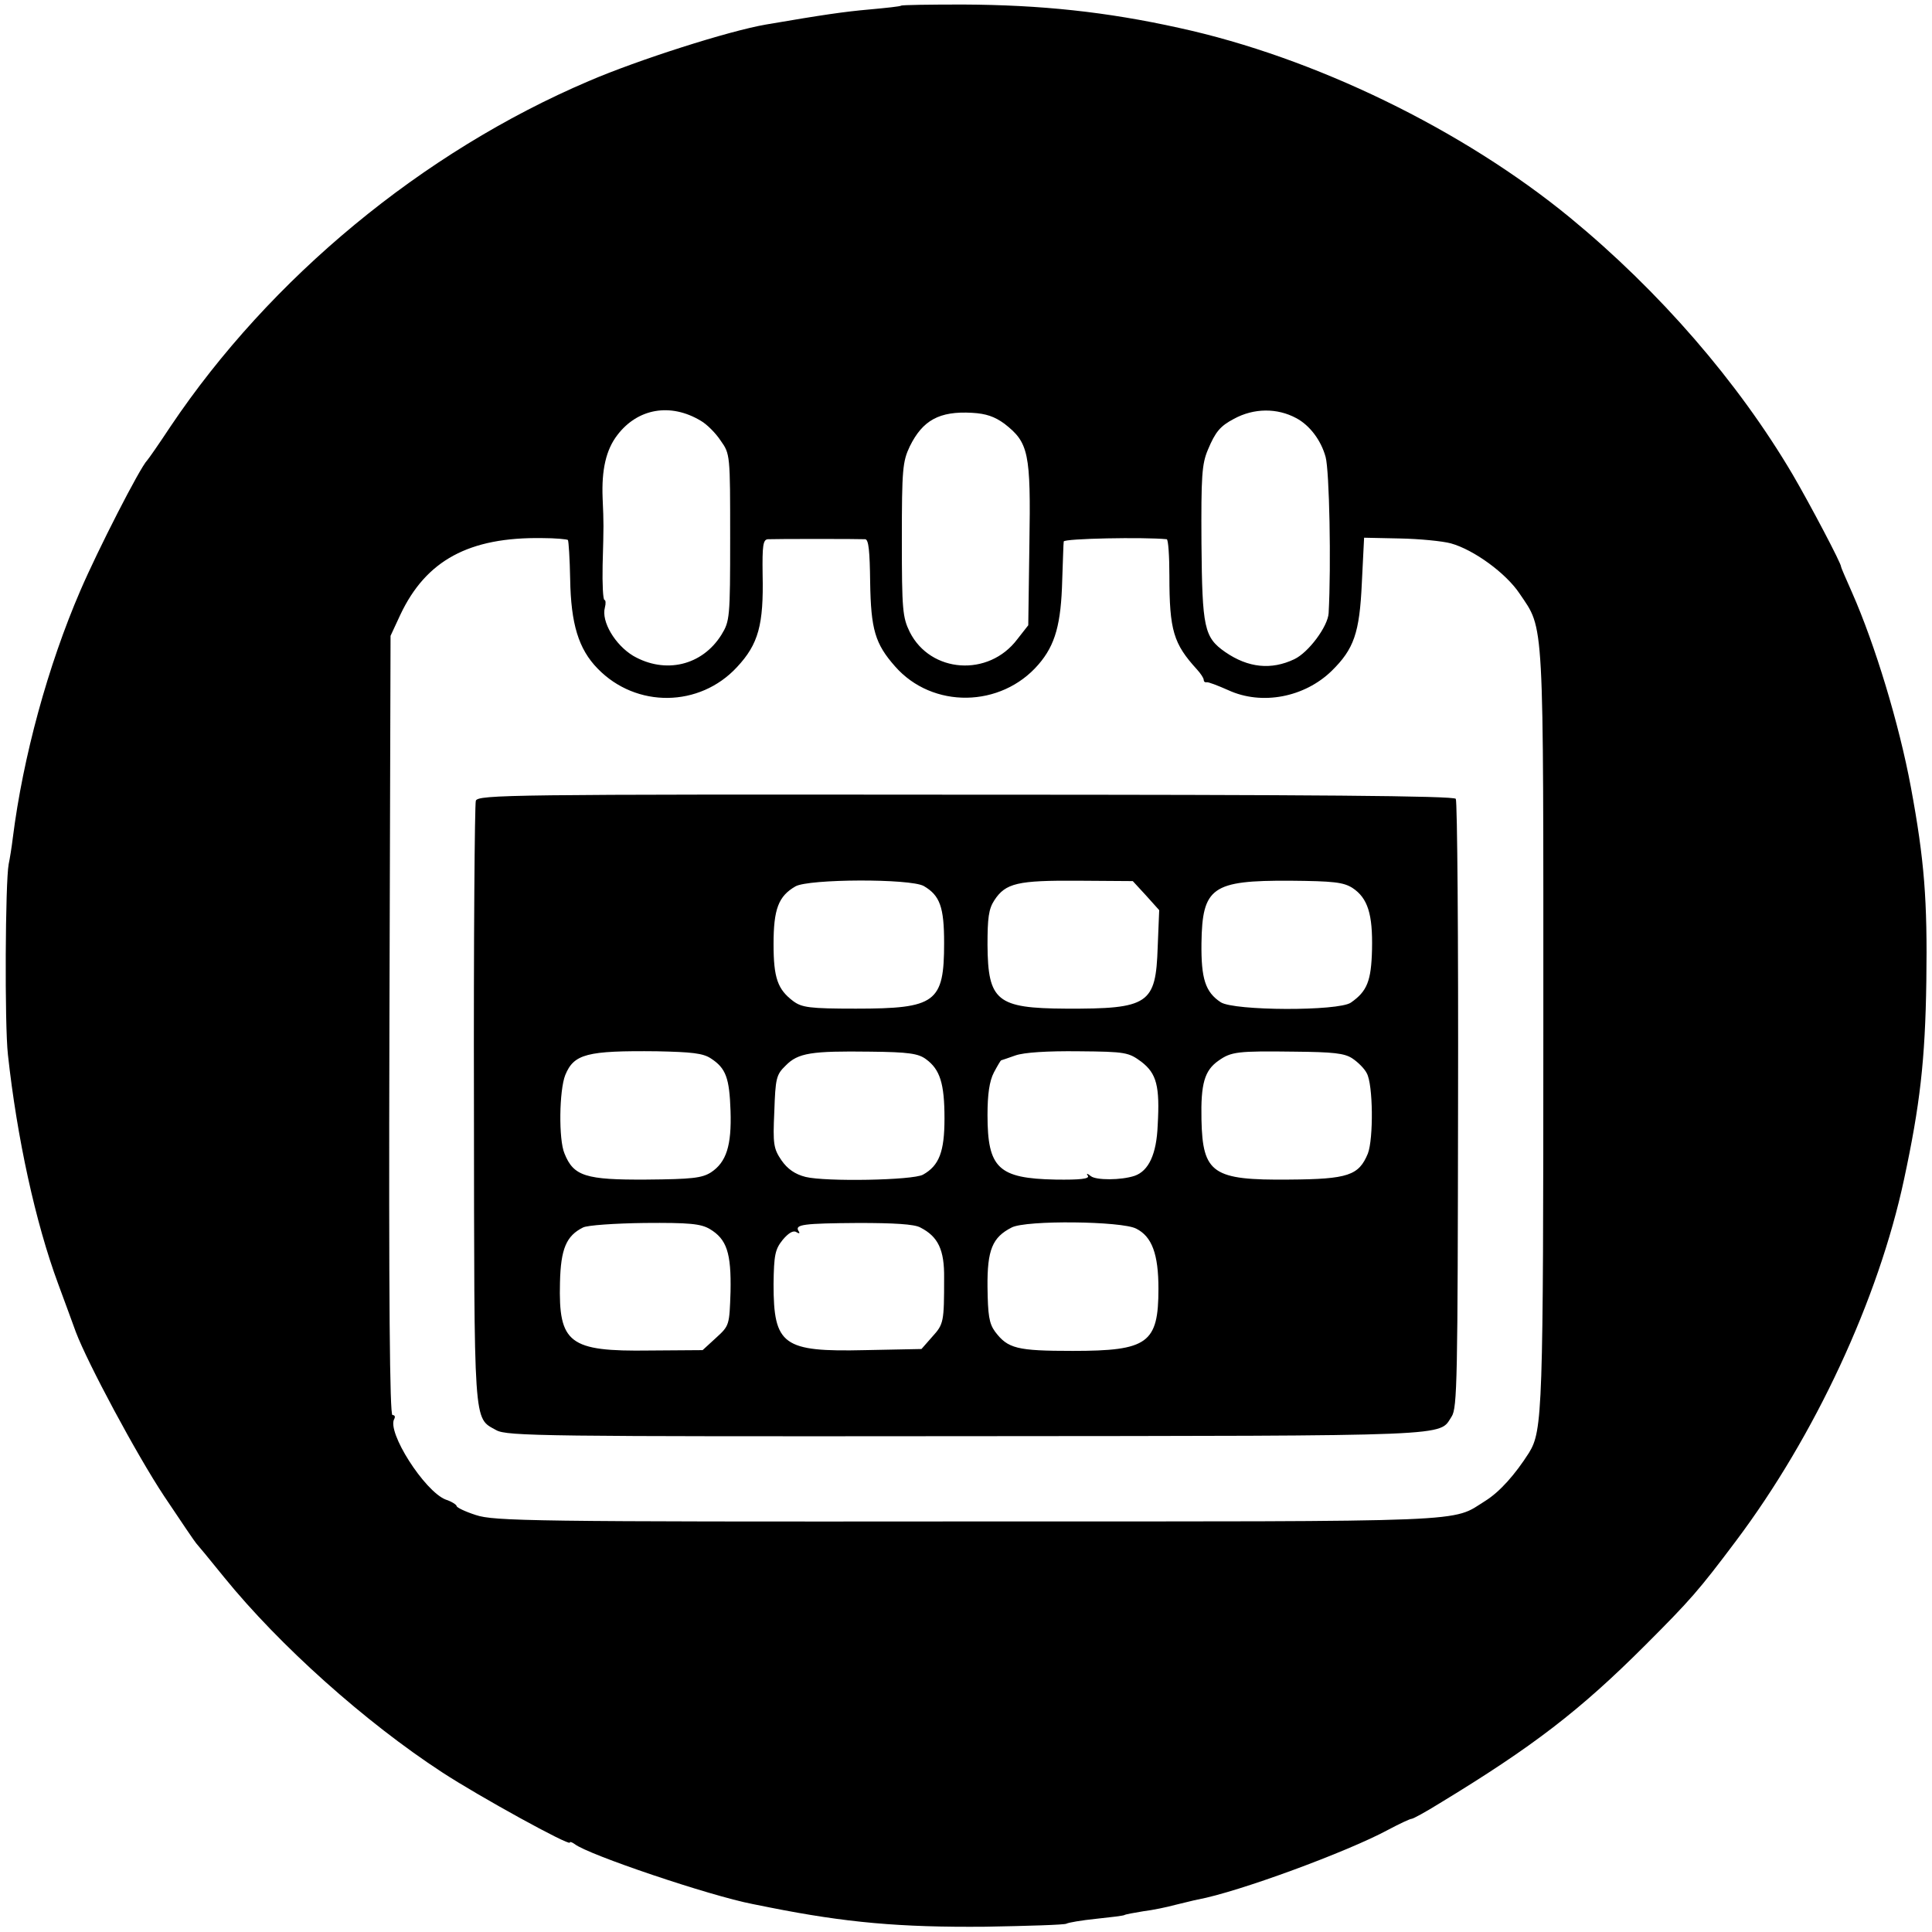
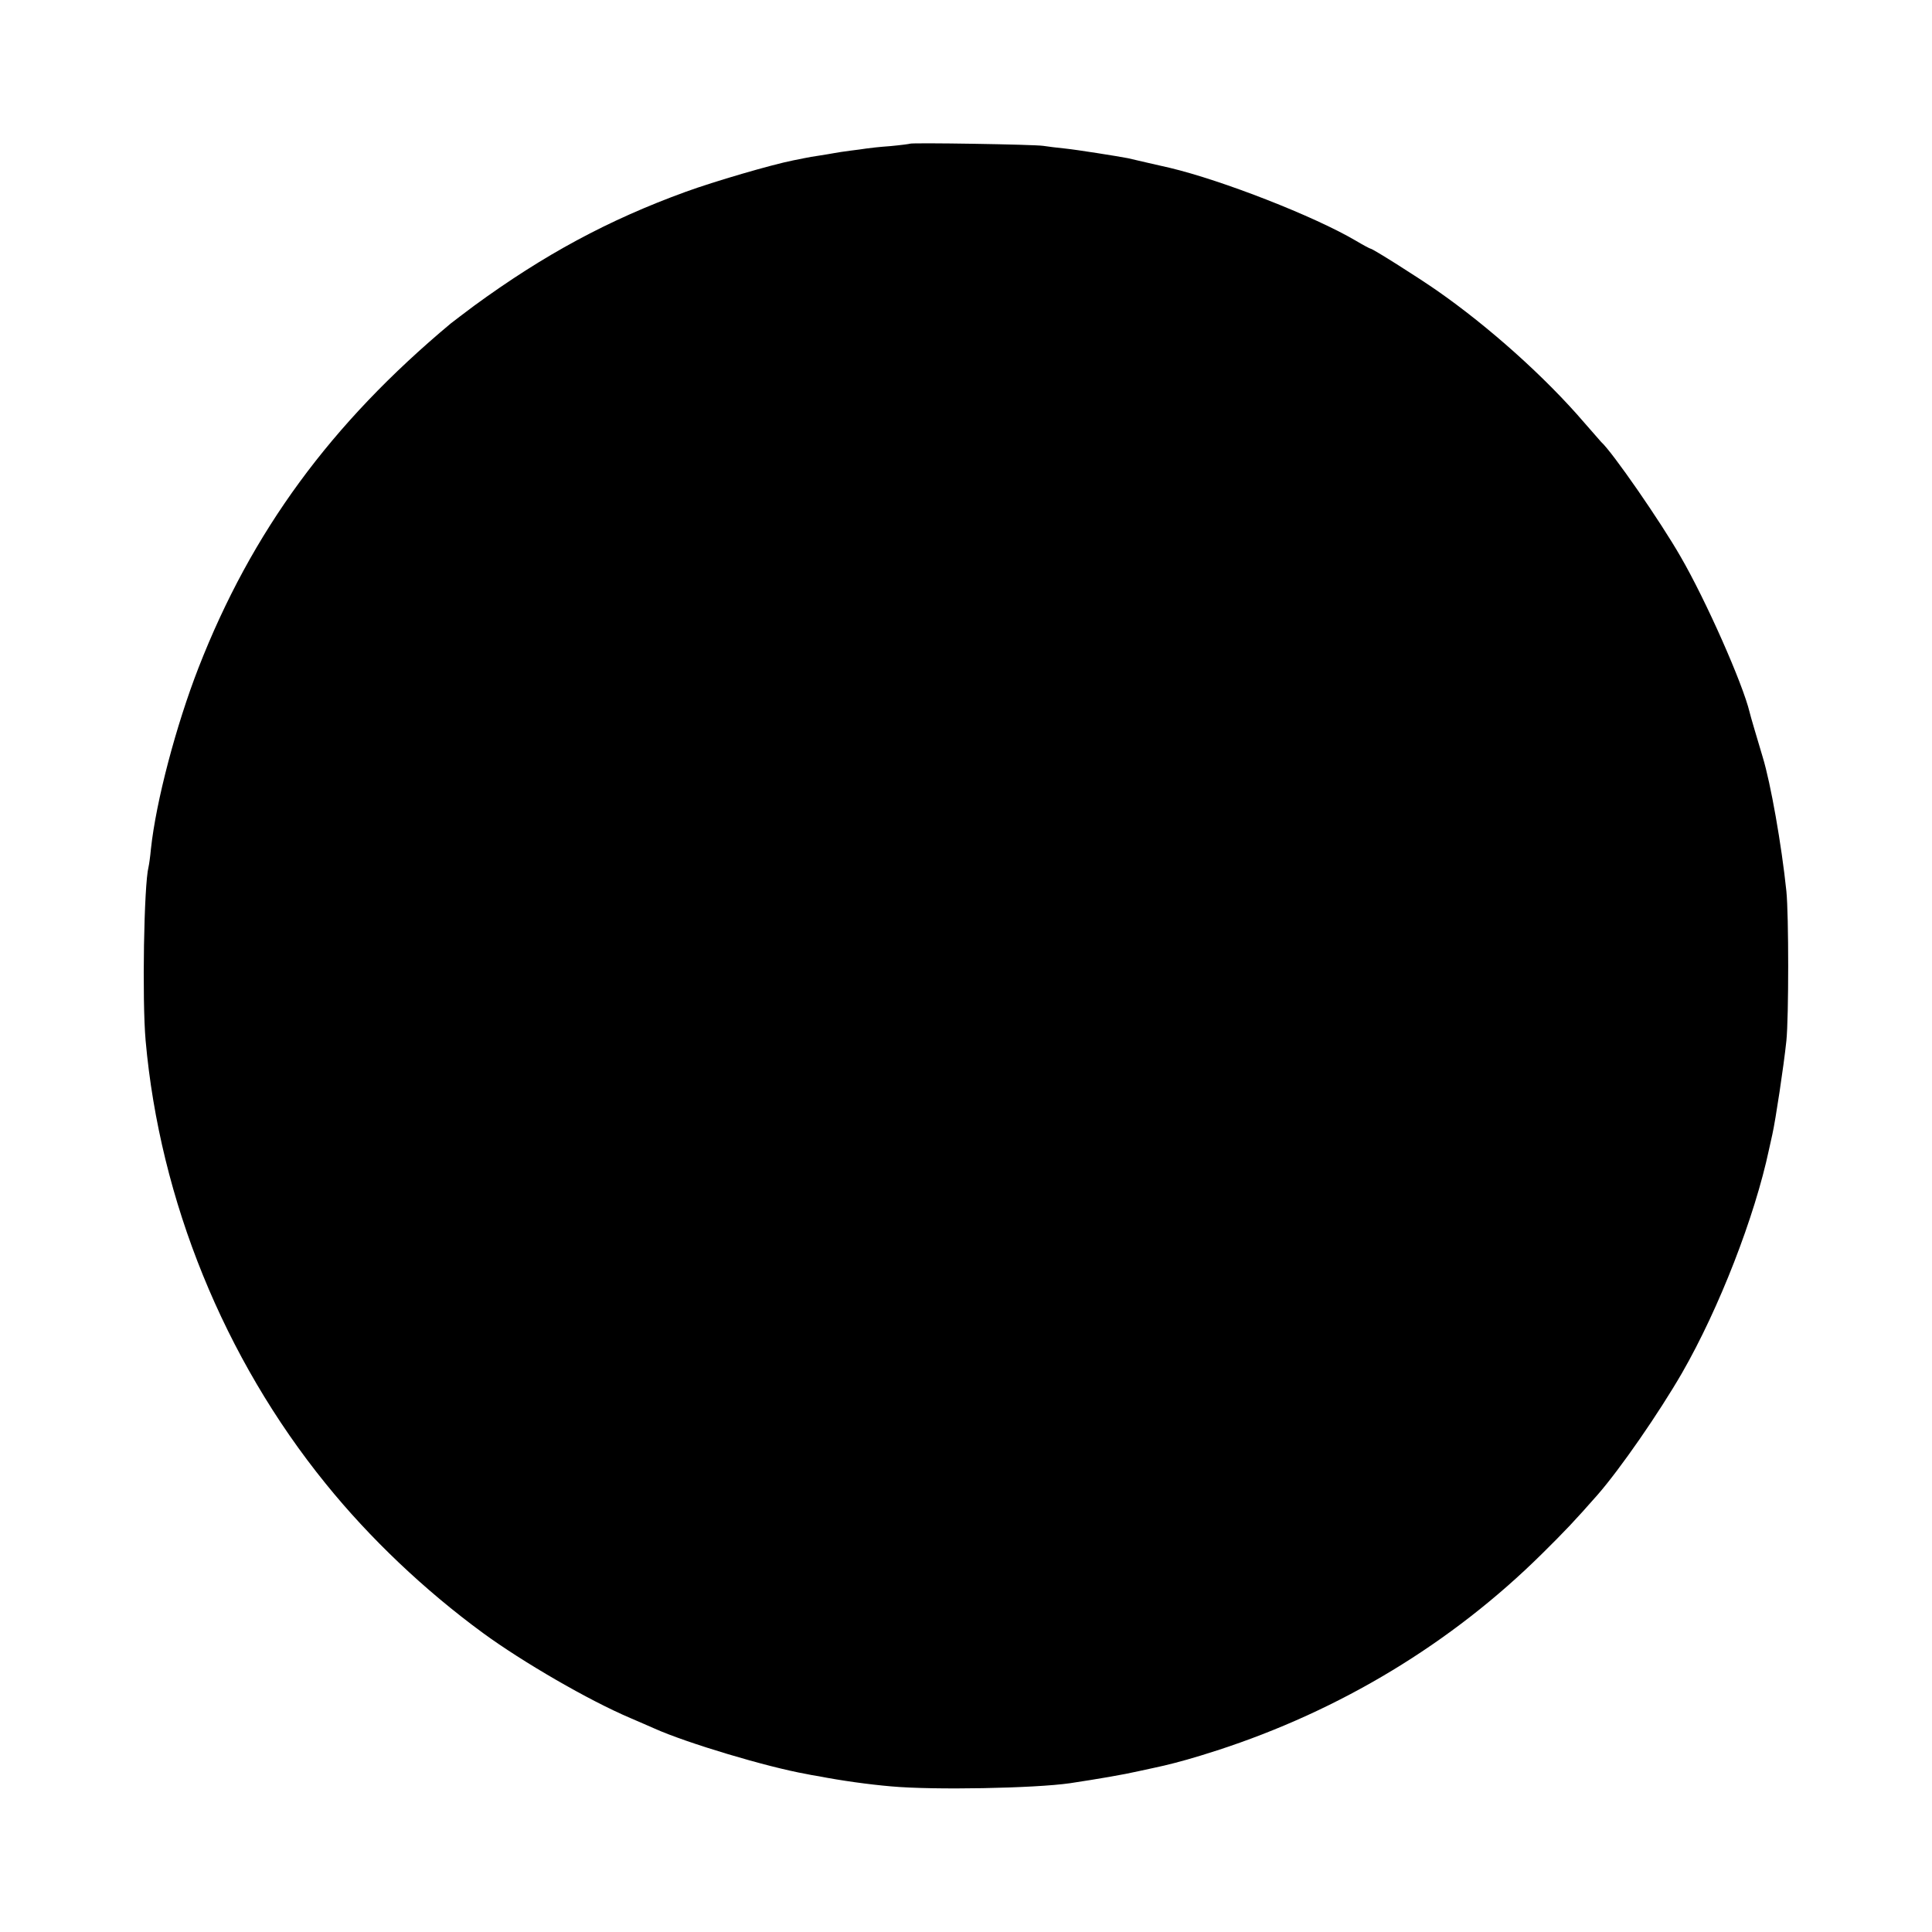
- <svg xmlns="http://www.w3.org/2000/svg" version="1.0" width="512pt" height="512pt" viewBox="0 0 512 512" preserveAspectRatio="xMidYMid meet">
-   <g transform="translate(0,512) scale(0.1,-0.1)" fill="#000000" stroke="none">
-     <path d="M2388 5105 c-2 -2 -39 -6 -83 -10 -68 -6 -123 -14 -275 -40 -99 -17 -340 -94 -470 -150 -441 -188 -844 -522 -1108 -915 -31 -47 -59 -87 -62 -90 -19 -19 -131 -238 -177 -345 -86 -199 -152 -441 -179 -655 -3 -25 -8 -56 -11 -70 -9 -47 -11 -425 -2 -505 24 -220 73 -445 133 -607 19 -51 40 -109 47 -128 31 -82 161 -325 234 -435 44 -66 82 -122 85 -125 3 -3 36 -43 74 -90 147 -181 374 -384 578 -517 98 -64 338 -196 338 -186 0 3 6 1 13 -4 35 -28 358 -137 472 -159 11 -2 31 -6 45 -9 201 -40 345 -53 571 -51 113 2 210 5 215 8 5 3 40 9 79 13 38 4 72 8 75 10 3 2 26 6 50 10 25 3 63 11 85 17 22 5 48 12 59 14 108 20 398 127 505 185 30 16 58 29 62 29 4 0 37 18 74 41 247 150 372 246 545 419 119 119 142 145 241 277 208 277 377 639 445 958 42 196 56 315 59 525 3 214 -5 320 -41 514 -31 167 -95 378 -156 516 -16 36 -29 66 -29 68 2 6 -83 167 -128 244 -145 246 -353 486 -590 681 -285 234 -678 425 -1036 503 -194 43 -367 61 -572 62 -89 0 -163 -1 -165 -3z m-531 -1100 c16 -9 40 -33 53 -53 25 -35 25 -38 25 -256 0 -213 -1 -222 -23 -258 -51 -82 -149 -105 -234 -56 -48 29 -85 91 -75 128 3 11 2 20 -1 20 -4 0 -6 42 -5 92 3 110 3 108 0 178 -3 75 9 128 39 167 54 71 141 86 221 38z m1578 7 c36 -19 66 -59 78 -103 10 -36 15 -286 8 -414 -2 -35 -53 -104 -91 -122 -61 -29 -122 -23 -183 19 -56 39 -61 64 -63 288 -1 179 1 210 17 248 20 48 33 63 69 82 53 29 115 29 165 2z m-773 -15 c64 -50 70 -76 66 -319 l-3 -215 -29 -37 c-76 -101 -230 -90 -285 19 -19 39 -21 58 -21 245 0 186 2 207 21 247 34 69 78 94 165 89 37 -2 60 -10 86 -29z m-1157 -308 c2 -3 5 -50 6 -104 2 -118 22 -185 73 -237 102 -105 270 -103 369 4 57 61 71 112 68 246 -1 76 1 92 14 93 20 1 241 1 258 0 9 -1 12 -31 13 -114 2 -125 13 -163 66 -223 99 -113 281 -110 380 5 45 52 60 108 63 224 2 51 3 97 4 102 1 8 213 12 273 6 4 -1 7 -44 7 -97 0 -145 11 -180 73 -248 10 -11 18 -23 18 -28 0 -4 3 -7 8 -6 4 1 30 -9 57 -21 89 -41 202 -19 274 51 59 58 74 100 80 233 l6 120 95 -2 c52 -1 113 -7 135 -13 61 -17 146 -79 182 -133 66 -98 63 -49 63 -1148 0 -1020 -2 -1070 -38 -1129 -37 -58 -77 -103 -115 -127 -93 -58 -11 -55 -1373 -55 -1154 -1 -1255 1 -1303 17 -28 9 -51 20 -51 24 0 3 -13 12 -29 17 -56 22 -157 180 -136 214 3 6 1 10 -5 10 -7 0 -10 298 -8 1033 l3 1032 26 56 c68 144 182 206 376 203 35 0 65 -3 68 -5z" />
-     <path d="M1261 2998 c-3 -9 -6 -371 -5 -805 1 -862 -2 -829 59 -863 28 -16 128 -17 1250 -16 1309 1 1247 -1 1282 52 15 23 16 98 17 826 1 440 -2 805 -6 811 -5 8 -377 11 -1298 11 -1205 1 -1293 0 -1299 -16z m1187 -226 c43 -25 54 -56 54 -151 0 -158 -22 -174 -234 -174 -123 0 -143 3 -166 20 -41 31 -52 61 -52 151 0 93 13 127 58 153 35 20 304 21 340 1z m589 -25 l35 -39 -4 -98 c-5 -151 -23 -164 -244 -163 -182 1 -206 20 -207 169 0 71 3 95 18 118 30 46 62 53 222 52 l145 -1 35 -38z m547 20 c41 -27 54 -70 52 -163 -2 -84 -13 -111 -56 -141 -33 -23 -310 -22 -345 1 -41 27 -52 63 -51 156 2 149 28 167 235 166 115 -1 141 -4 165 -19z m-1700 -452 c40 -26 49 -52 52 -139 3 -92 -11 -136 -52 -163 -24 -15 -50 -18 -171 -19 -161 -1 -193 9 -217 69 -16 37 -14 168 2 208 23 56 57 65 243 63 92 -2 122 -5 143 -19z m570 -2 c37 -27 49 -64 49 -157 0 -88 -14 -125 -57 -149 -27 -15 -258 -19 -311 -6 -28 7 -48 21 -64 44 -21 31 -23 43 -19 129 3 88 5 98 30 122 33 34 69 39 224 37 102 -1 128 -5 148 -20z m571 -7 c40 -31 49 -64 43 -168 -3 -77 -24 -121 -61 -134 -36 -12 -102 -12 -116 -1 -10 8 -13 8 -8 1 5 -8 -20 -11 -86 -10 -151 3 -180 30 -180 171 0 55 5 90 17 113 9 17 18 32 19 32 1 0 18 6 38 13 23 8 84 12 168 11 125 -1 132 -3 166 -28z m559 9 c15 -10 32 -27 38 -39 17 -30 18 -174 3 -213 -24 -58 -52 -68 -209 -69 -202 -2 -229 16 -232 159 -2 95 8 130 45 156 34 24 50 26 202 24 102 -1 132 -4 153 -18z m-1703 -452 c45 -27 57 -63 55 -166 -3 -89 -3 -90 -38 -122 l-36 -33 -141 -1 c-213 -3 -241 19 -237 180 2 90 17 124 61 146 11 6 85 11 163 12 119 1 149 -2 173 -16z m558 4 c47 -24 64 -59 63 -134 0 -116 -1 -122 -31 -155 l-29 -33 -150 -3 c-217 -5 -242 13 -242 175 1 77 4 92 24 117 15 18 28 26 36 21 8 -5 11 -4 6 3 -10 17 13 20 159 21 93 0 148 -3 164 -12z m572 -3 c42 -21 59 -68 59 -159 0 -145 -28 -165 -227 -165 -148 0 -172 6 -206 51 -16 22 -19 44 -20 118 -1 99 13 132 64 158 38 20 292 17 330 -3z" />
+ <svg xmlns="http://www.w3.org/2000/svg" version="1.0" width="800pt" height="800pt" viewBox="0 0 800 800" preserveAspectRatio="xMidYMid meet">
+   <g transform="translate(0,800) scale(0.1,-0.1)" fill="#000000" stroke="none">
+     <path d="M3768 7405 c-1 -1 -38 -6 -81 -10 -43 -3 -88 -8 -100 -10 -12 -2 -42 -6 -67 -9 -25 -3 -55 -8 -66 -10 -12 -2 -39 -7 -60 -10 -22 -3 -50 -8 -64 -11 -14 -3 -34 -7 -45 -9 -91 -18 -330 -88 -445 -130 -322 -117 -588 -261 -878 -473 -39 -29 -82 -62 -95 -72 -497 -415 -825 -862 -1045 -1426 -93 -239 -176 -553 -197 -750 -3 -33 -8 -67 -10 -75 -19 -74 -27 -549 -12 -719 59 -662 325 -1316 746 -1835 182 -225 408 -440 651 -618 164 -120 438 -279 610 -352 36 -15 80 -35 99 -43 133 -60 467 -160 631 -189 8 -2 31 -6 50 -9 92 -18 207 -34 300 -42 176 -16 593 -8 740 13 119 18 224 36 285 50 39 8 86 19 105 23 59 14 121 31 220 63 509 165 970 443 1345 814 97 96 134 135 230 244 95 109 254 339 350 505 154 268 301 647 360 925 2 8 8 37 14 63 13 58 47 282 58 387 10 97 10 523 0 620 -20 192 -65 447 -98 555 -23 77 -51 171 -54 185 -28 118 -181 464 -286 645 -83 145 -283 434 -329 475 -3 3 -34 39 -70 80 -162 189 -396 398 -610 547 -85 59 -266 173 -274 173 -3 0 -31 15 -63 34 -172 101 -551 249 -769 301 -25 6 -155 35 -174 40 -41 8 -211 35 -260 40 -30 3 -71 8 -90 11 -38 6 -546 14 -552 9z" />
  </g>
</svg>
